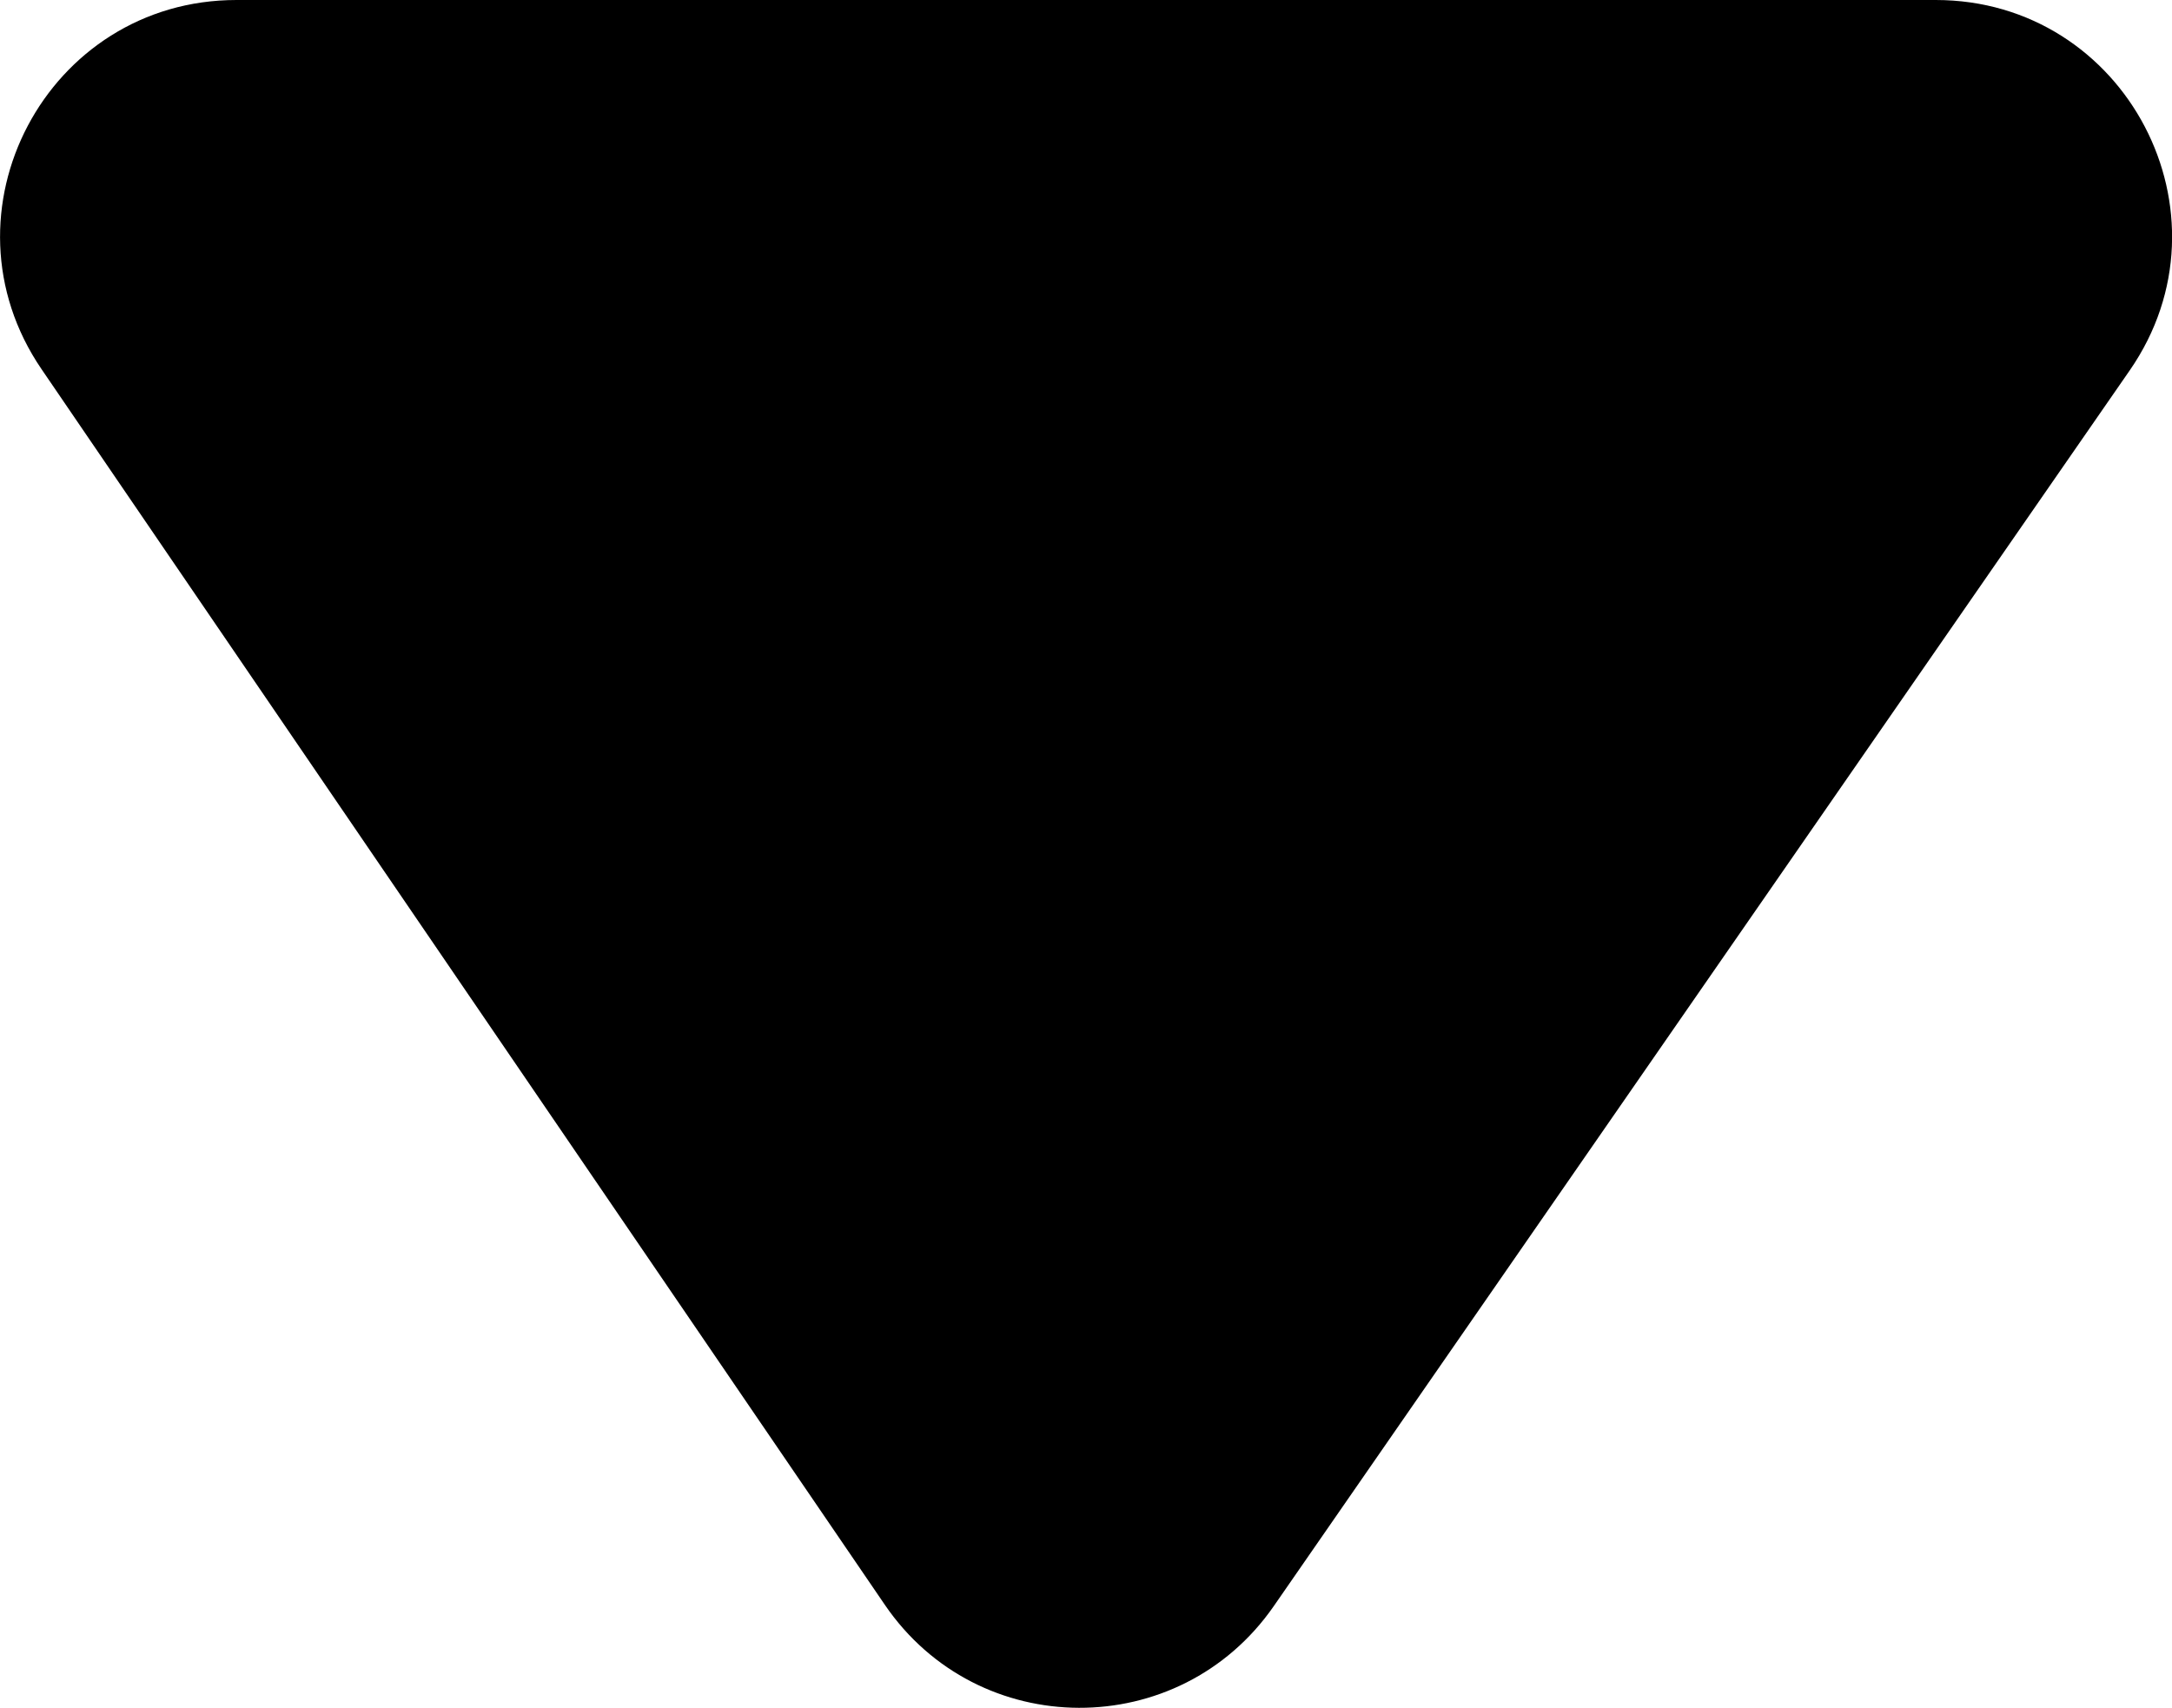
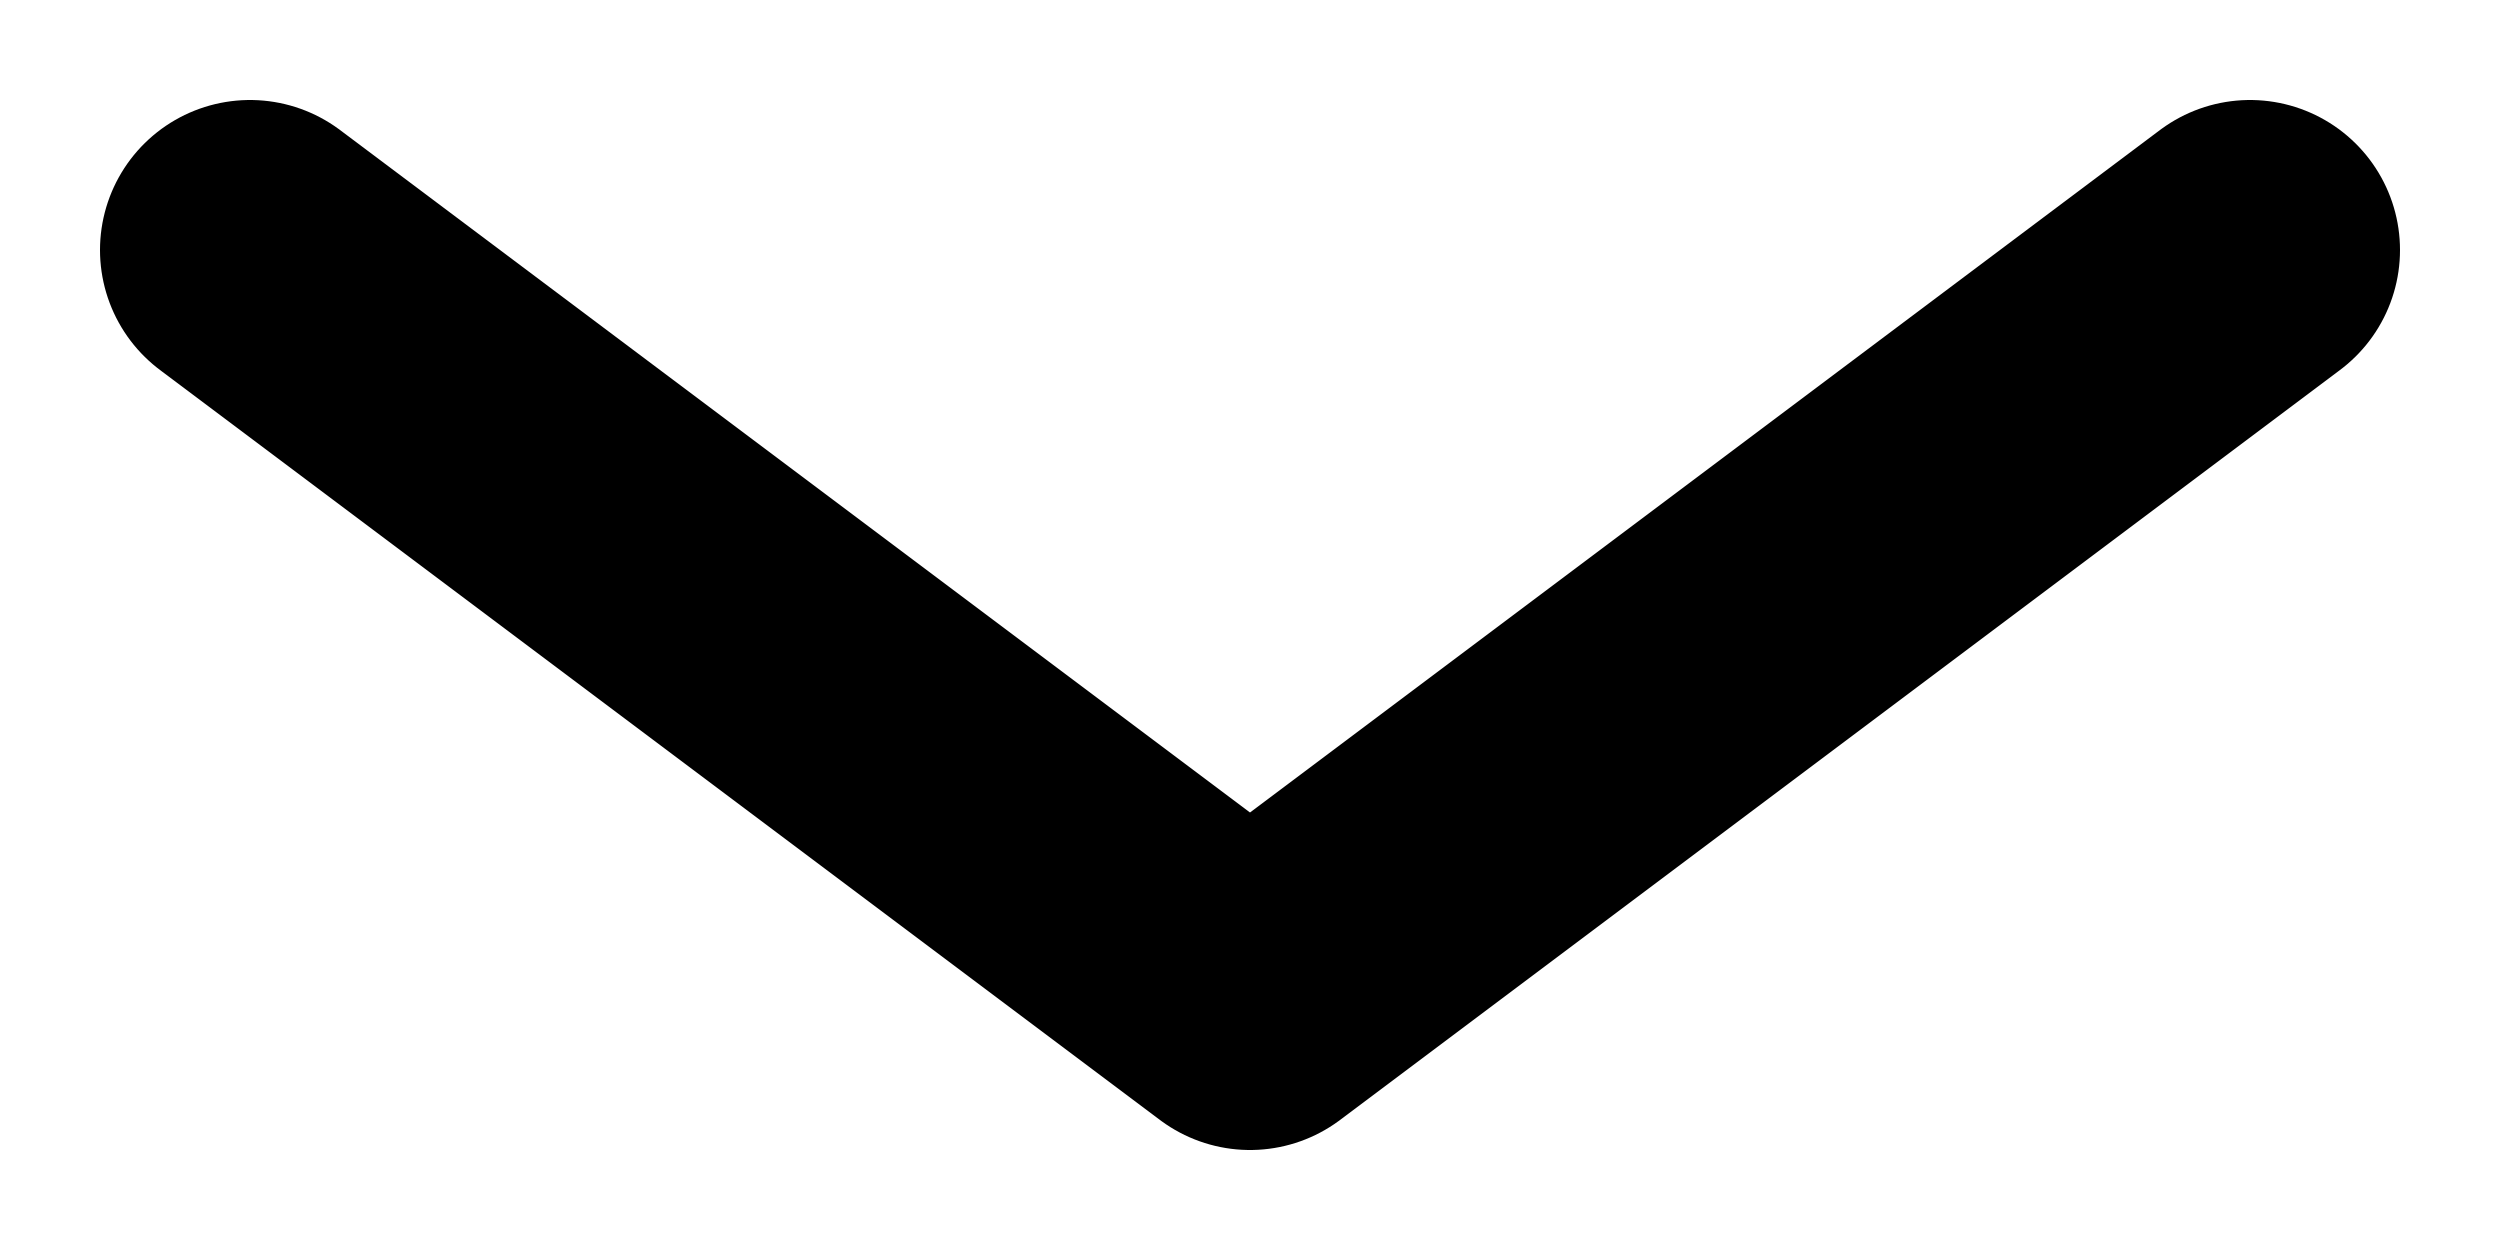
- <svg xmlns="http://www.w3.org/2000/svg" viewBox="0 0 9.201 7.235" fill="none">
-   <path d="M8.2 0C9.006 0 9.481 0.906 9.022 1.569L5.396 6.804C4.996 7.381 4.143 7.378 3.748 6.798L0.176 1.564C-0.277 0.9 0.198 0 1.002 0H8.2Z" fill="currentColor" />
+ <svg xmlns="http://www.w3.org/2000/svg" viewBox="0 0 10 5" fill="none" aria-hidden="true">
+   <path d="M1 1L5 4L9 1" stroke="currentColor" stroke-width="1.2" stroke-linecap="round" stroke-linejoin="round" />
</svg>
